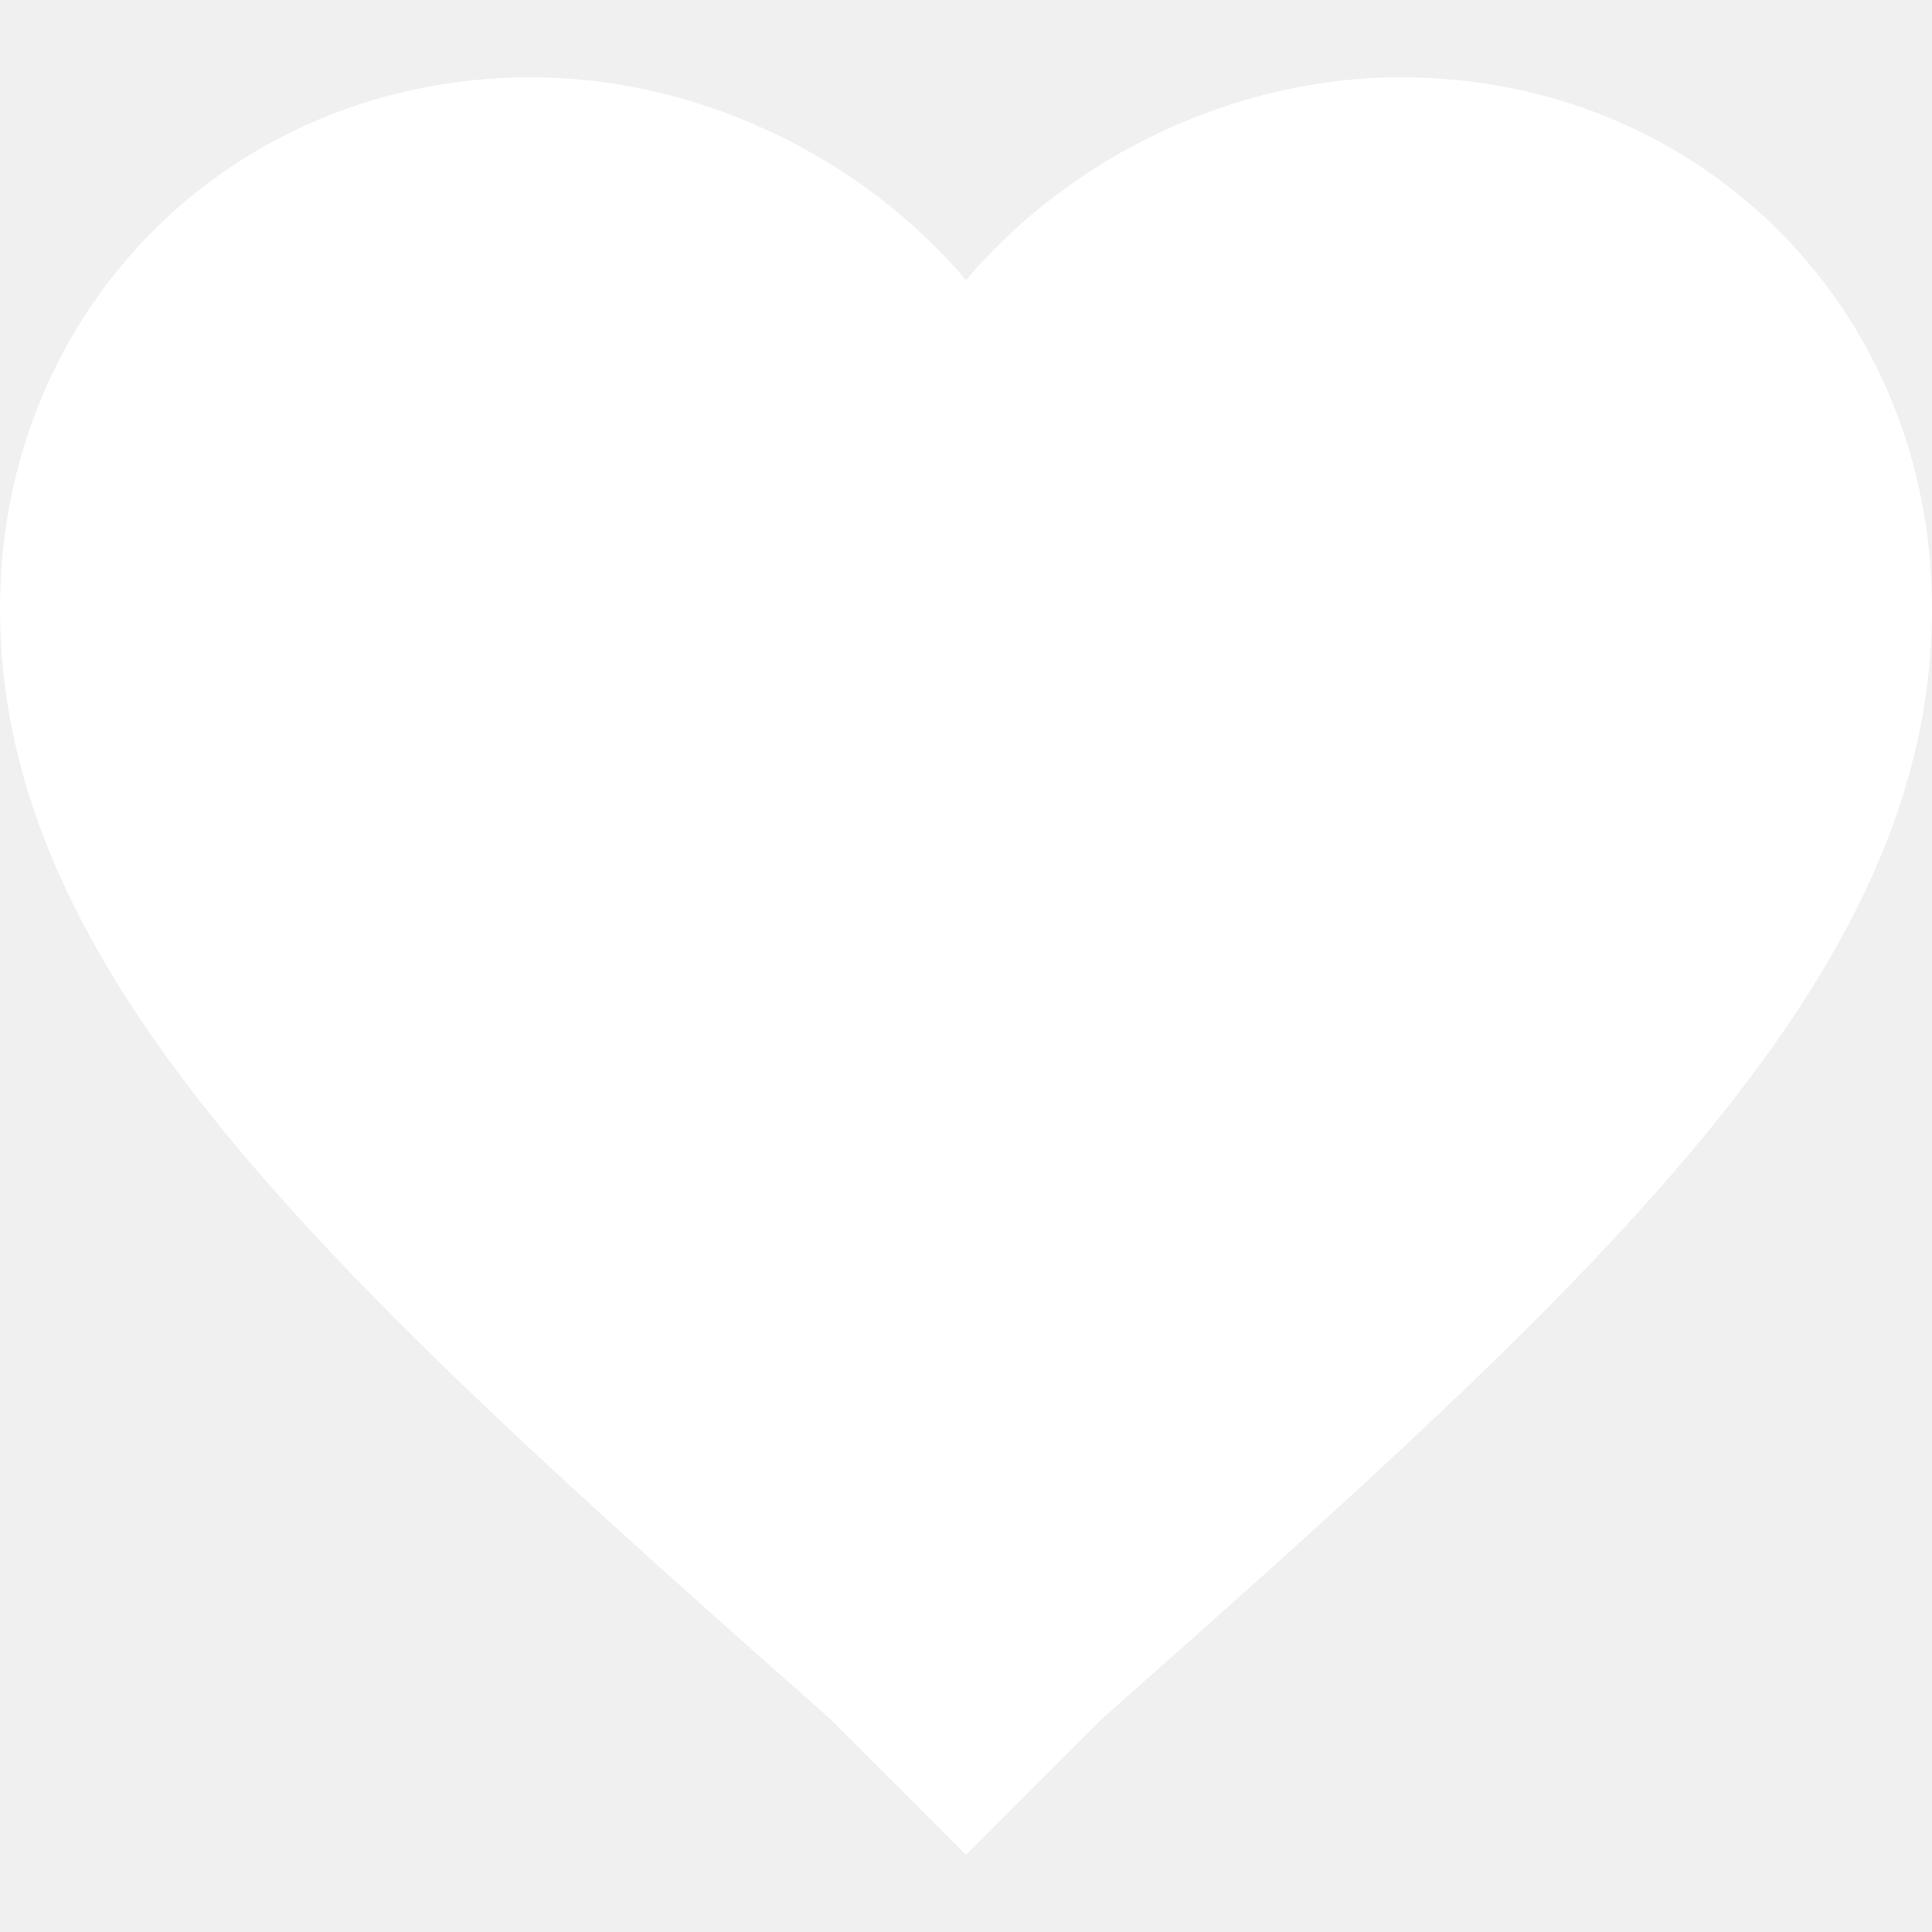
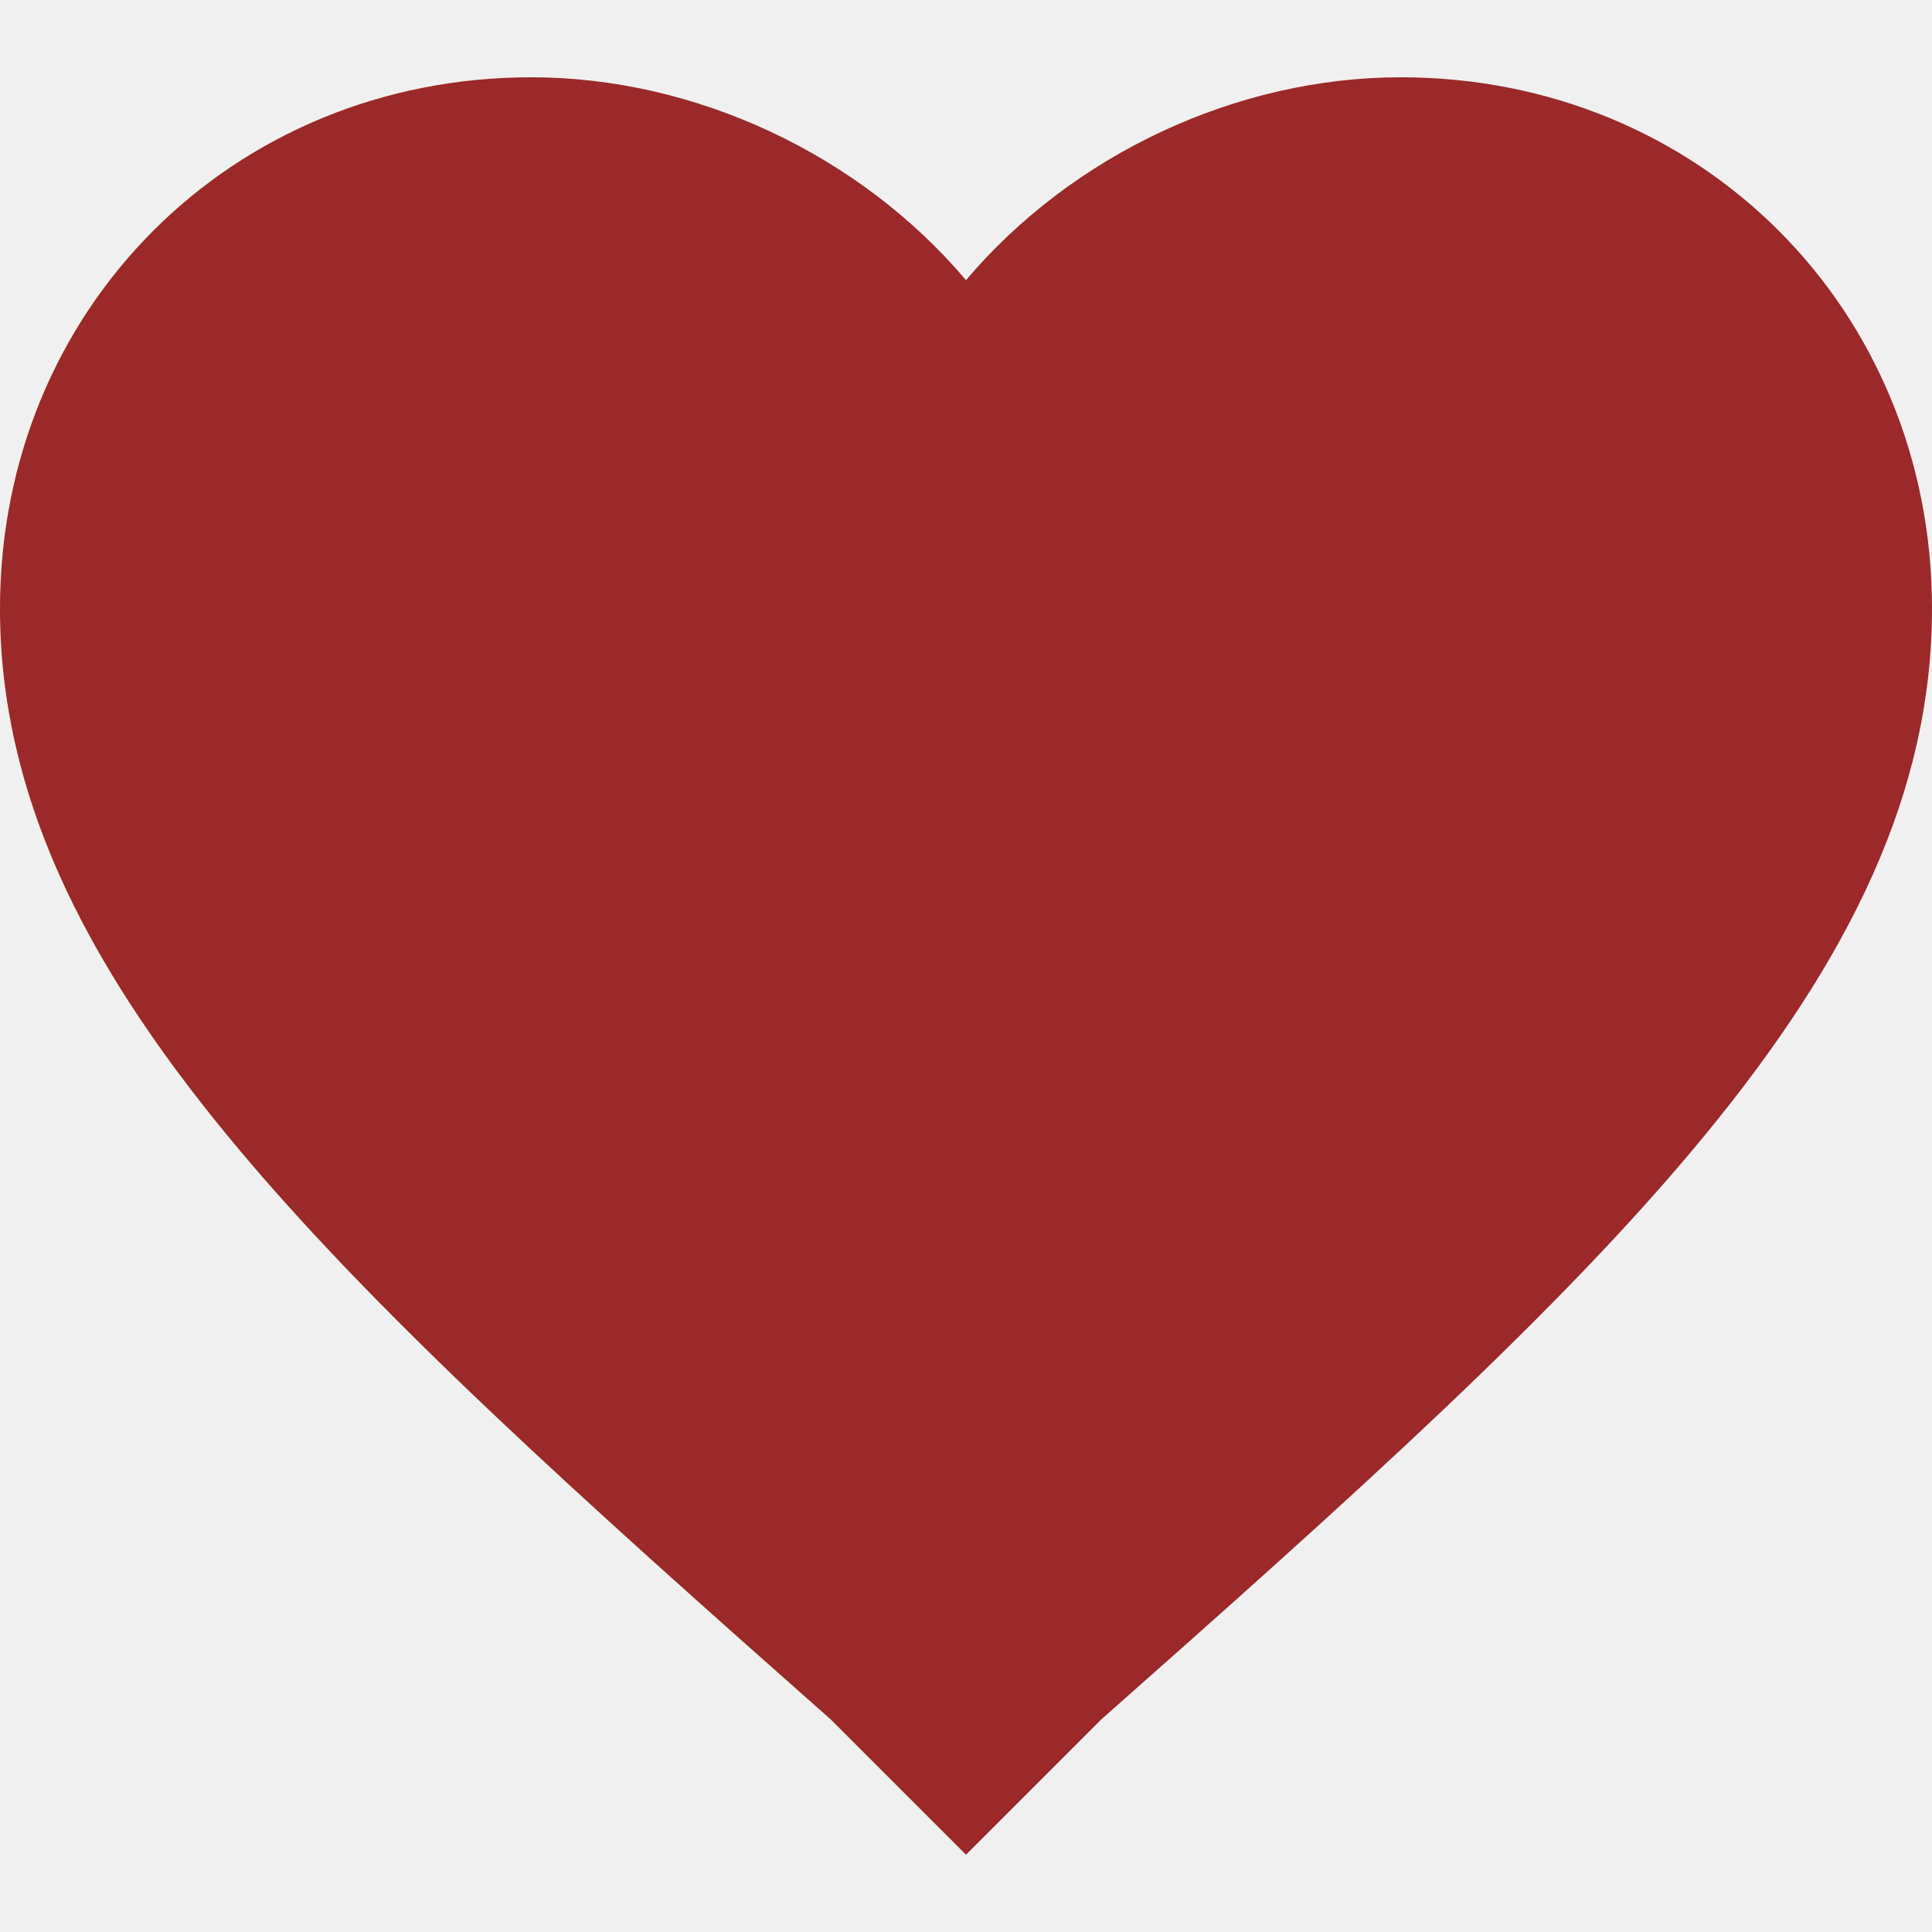
<svg xmlns="http://www.w3.org/2000/svg" version="1.1" id="Capa_1" x="0px" y="0px" width="32px" height="32px" viewBox="0 0 510 510" style="enable-background:new 0 0 510 510;" xml:space="preserve">
  <g>
    <g id="favorite">
-       <path d="M255,489.6l-35.7-35.7C86.7,336.6,0,257.55,0,160.65C0,81.6,61.2,20.4,140.25,20.4c43.35,0,86.7,20.4,114.75,53.55    C283.05,40.8,326.4,20.4,369.75,20.4C448.8,20.4,510,81.6,510,160.65c0,96.9-86.7,175.95-219.3,293.25L255,489.6z" fill="#FFFFFF" />
+       <path d="M255,489.6l-35.7-35.7C86.7,336.6,0,257.55,0,160.65C0,81.6,61.2,20.4,140.25,20.4c43.35,0,86.7,20.4,114.75,53.55    C283.05,40.8,326.4,20.4,369.75,20.4C448.8,20.4,510,81.6,510,160.65c0,96.9-86.7,175.95-219.3,293.25L255,489.6z" fill="#9b2929" />
    </g>
  </g>
</svg>
